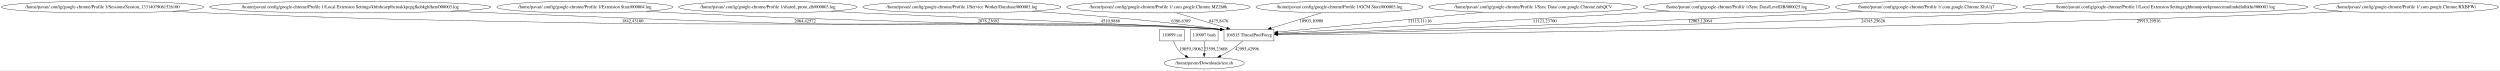
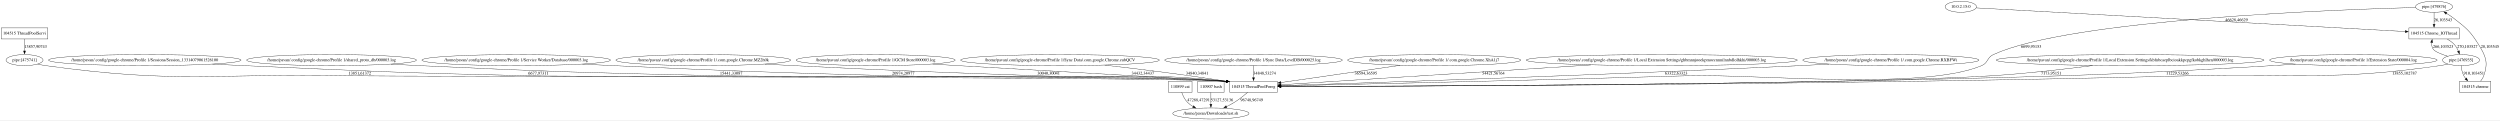
- <svg xmlns="http://www.w3.org/2000/svg" width="7758pt" height="218pt" viewBox="0.00 0.00 7758.20 218.00">
-   <g id="graph0" class="graph" transform="scale(1 1) rotate(0) translate(4 214)">
-     <polygon fill="white" stroke="none" points="-4,4 -4,-214 7754.2,-214 7754.2,4 -4,4" />
+ <svg xmlns="http://www.w3.org/2000/svg" width="8151pt" height="392pt" viewBox="0.00 0.00 8151.00 392.00">
+   <g id="graph0" class="graph" transform="scale(1 1) rotate(0) translate(4 388)">
+     <polygon fill="white" stroke="none" points="-4,4 -4,-388 8147,-388 8147,4 -4,4" />
    <g id="node1" class="node">
-       <polygon fill="none" stroke="black" points="3671.42,-123 3594.42,-123 3594.42,-87 3671.42,-87 3671.42,-123" />
-       <text text-anchor="middle" x="3632.92" y="-101.3" font-family="Times,serif" font-size="14.00">110899 cat</text>
+       <polygon fill="none" stroke="black" points="3882.5,-123 3805.5,-123 3805.5,-87 3882.5,-87 3882.5,-123" />
+       <text text-anchor="middle" x="3844" y="-101.3" font-family="Times,serif" font-size="14.00">110899 cat</text>
    </g>
    <g id="node2" class="node">
-       <ellipse fill="none" stroke="black" cx="3732.92" cy="-18" rx="124.28" ry="18" />
-       <text text-anchor="middle" x="3732.92" y="-14.3" font-family="Times,serif" font-size="14.00">/home/pavan/Downloads/test.sh</text>
+       <ellipse fill="none" stroke="black" cx="3944" cy="-18" rx="124.28" ry="18" />
+       <text text-anchor="middle" x="3944" y="-14.3" font-family="Times,serif" font-size="14.00">/home/pavan/Downloads/test.sh</text>
    </g>
    <g id="edge1" class="edge">
-       <path fill="none" stroke="black" d="M3637.81,-86.92C3641.58,-76.33 3647.73,-63.05 3656.92,-54 3662.28,-48.73 3668.57,-44.16 3675.21,-40.22" />
-       <polygon fill="black" stroke="black" points="3676.62,-43.43 3683.77,-35.61 3673.31,-37.27 3676.62,-43.43" />
-       <text text-anchor="middle" x="3692.92" y="-57.8" font-family="Times,serif" font-size="14.00">19059,19062</text>
+       <path fill="none" stroke="black" d="M3848.89,-86.92C3852.66,-76.33 3858.8,-63.05 3868,-54 3873.36,-48.73 3879.65,-44.16 3886.29,-40.22" />
+       <polygon fill="black" stroke="black" points="3887.7,-43.43 3894.85,-35.61 3884.39,-37.27 3887.7,-43.43" />
+       <text text-anchor="middle" x="3904" y="-57.8" font-family="Times,serif" font-size="14.00">47288,47291</text>
    </g>
    <g id="node3" class="node">
-       <polygon fill="none" stroke="black" points="3775.92,-123 3689.92,-123 3689.92,-87 3775.92,-87 3775.92,-123" />
-       <text text-anchor="middle" x="3732.92" y="-101.3" font-family="Times,serif" font-size="14.00">110907 bash</text>
+       <polygon fill="none" stroke="black" points="3987,-123 3901,-123 3901,-87 3987,-87 3987,-123" />
+       <text text-anchor="middle" x="3944" y="-101.3" font-family="Times,serif" font-size="14.00">110907 bash</text>
    </g>
    <g id="edge2" class="edge">
-       <path fill="none" stroke="black" d="M3732.92,-86.8C3732.92,-75.58 3732.92,-60.67 3732.92,-47.69" />
-       <polygon fill="black" stroke="black" points="3736.42,-47.98 3732.92,-37.98 3729.42,-47.98 3736.42,-47.98" />
-       <text text-anchor="middle" x="3768.92" y="-57.8" font-family="Times,serif" font-size="14.00">23599,23608</text>
+       <path fill="none" stroke="black" d="M3944,-86.8C3944,-75.58 3944,-60.67 3944,-47.69" />
+       <polygon fill="black" stroke="black" points="3947.5,-47.98 3944,-37.98 3940.5,-47.98 3947.5,-47.98" />
+       <text text-anchor="middle" x="3980" y="-57.8" font-family="Times,serif" font-size="14.00">53127,53136</text>
    </g>
    <g id="node4" class="node">
-       <polygon fill="none" stroke="black" points="3949.42,-123 3794.42,-123 3794.42,-87 3949.42,-87 3949.42,-123" />
-       <text text-anchor="middle" x="3871.92" y="-101.3" font-family="Times,serif" font-size="14.00">104515 ThreadPoolForeg</text>
+       <polygon fill="none" stroke="black" points="4160.5,-123 4005.5,-123 4005.5,-87 4160.5,-87 4160.5,-123" />
+       <text text-anchor="middle" x="4083" y="-101.3" font-family="Times,serif" font-size="14.00">104515 ThreadPoolForeg</text>
    </g>
    <g id="edge3" class="edge">
-       <path fill="none" stroke="black" d="M3852.68,-86.73C3840.64,-76.45 3824.51,-63.58 3808.92,-54 3801,-49.13 3792.3,-44.51 3783.69,-40.32" />
-       <polygon fill="black" stroke="black" points="3785.21,-37.16 3774.67,-36.07 3782.22,-43.5 3785.21,-37.16" />
-       <text text-anchor="middle" x="3865.92" y="-57.8" font-family="Times,serif" font-size="14.00">42995,42996</text>
+       <path fill="none" stroke="black" d="M4063.75,-86.73C4051.71,-76.45 4035.58,-63.58 4020,-54 4012.08,-49.13 4003.37,-44.51 3994.77,-40.32" />
+       <polygon fill="black" stroke="black" points="3996.28,-37.16 3985.75,-36.07 3993.3,-43.5 3996.28,-37.16" />
+       <text text-anchor="middle" x="4077" y="-57.8" font-family="Times,serif" font-size="14.00">96748,96749</text>
    </g>
    <g id="node5" class="node">
-       <ellipse fill="none" stroke="black" cx="313.92" cy="-192" rx="313.84" ry="18" />
-       <text text-anchor="middle" x="313.92" y="-188.3" font-family="Times,serif" font-size="14.00">/home/pavan/.config/google-chrome/Profile 1/Sessions/Session_13314079061526100</text>
+       <ellipse fill="none" stroke="black" cx="468" cy="-192" rx="313.84" ry="18" />
+       <text text-anchor="middle" x="468" y="-188.3" font-family="Times,serif" font-size="14.00">/home/pavan/.config/google-chrome/Profile 1/Sessions/Session_13314079061526100</text>
    </g>
    <g id="edge4" class="edge">
-       <path fill="none" stroke="black" d="M532.37,-178.7C567.33,-176.96 603.12,-175.32 636.92,-174 1210.01,-151.59 1353.49,-151.11 1926.92,-141 2130.02,-137.42 3533.24,-143.68 3782.91,-122.95" />
-       <polygon fill="black" stroke="black" points="3783.09,-126.45 3792.73,-122.05 3782.45,-119.48 3783.09,-126.45" />
-       <text text-anchor="middle" x="1959.42" y="-144.8" font-family="Times,serif" font-size="14.00">1842,43160</text>
+       <path fill="none" stroke="black" d="M689.07,-178.86C723.2,-177.13 758.04,-175.45 791,-174 1203.3,-155.82 1306.39,-149.97 1719,-141 1968.61,-135.58 3697.8,-148.03 3994.21,-122.94" />
+       <polygon fill="black" stroke="black" points="3994.18,-126.46 4003.81,-122.06 3993.53,-119.49 3994.18,-126.46" />
+       <text text-anchor="middle" x="1751.5" y="-144.8" font-family="Times,serif" font-size="14.00">6677,97311</text>
    </g>
    <g id="node6" class="node">
-       <ellipse fill="none" stroke="black" cx="1082.92" cy="-192" rx="436.52" ry="18" />
-       <text text-anchor="middle" x="1082.92" y="-188.3" font-family="Times,serif" font-size="14.00">/home/pavan/.config/google-chrome/Profile 1/Local Extension Settings/kbfnbcaeplbcioakkpcpgfkobkghlhen/000003.log</text>
+       <ellipse fill="none" stroke="black" cx="7932" cy="-366" rx="60.39" ry="18" />
+       <text text-anchor="middle" x="7932" y="-362.3" font-family="Times,serif" font-size="14.00">pipe:[479876]</text>
    </g>
    <g id="edge5" class="edge">
-       <path fill="none" stroke="black" d="M1394.23,-179.02C1439.42,-177.32 1485.37,-175.6 1528.92,-174 1943.57,-158.76 2047.12,-151.16 2461.92,-141 2752.27,-133.89 3474.54,-152.84 3782.99,-123.02" />
-       <polygon fill="black" stroke="black" points="3783.13,-126.53 3792.73,-122.05 3782.43,-119.56 3783.13,-126.53" />
-       <text text-anchor="middle" x="2494.42" y="-144.8" font-family="Times,serif" font-size="14.00">2064,42572</text>
+       <path fill="none" stroke="black" d="M7871.66,-363.59C7631.74,-357.22 6746.27,-326.12 6495,-210 6473.88,-200.24 6478.46,-182.98 6457,-174 6260.92,-91.92 5713.48,-147.29 5501,-141 4998.37,-126.12 4395.38,-112.71 4171.94,-107.89" />
+       <polygon fill="black" stroke="black" points="4172.22,-104.4 4162.14,-107.68 4172.07,-111.4 4172.22,-104.4" />
+       <text text-anchor="middle" x="6618.5" y="-231.8" font-family="Times,serif" font-size="14.00">6699,95153</text>
+     </g>
+     <g id="node22" class="node">
+       <polygon fill="none" stroke="black" points="8014,-297 7850,-297 7850,-261 8014,-261 8014,-297" />
+       <text text-anchor="middle" x="7932" y="-275.3" font-family="Times,serif" font-size="14.00">104515 Chrome_IOThread</text>
+     </g>
+     <g id="edge23" class="edge">
+       <path fill="none" stroke="black" d="M7932,-347.8C7932,-336.58 7932,-321.67 7932,-308.69" />
+       <polygon fill="black" stroke="black" points="7935.5,-308.98 7932,-298.98 7928.5,-308.98 7935.5,-308.98" />
+       <text text-anchor="middle" x="7961" y="-318.8" font-family="Times,serif" font-size="14.00">26,103543</text>
    </g>
    <g id="node7" class="node">
-       <ellipse fill="none" stroke="black" cx="1810.92" cy="-192" rx="272.95" ry="18" />
-       <text text-anchor="middle" x="1810.92" y="-188.3" font-family="Times,serif" font-size="14.00">/home/pavan/.config/google-chrome/Profile 1/Extension State/000004.log</text>
+       <ellipse fill="none" stroke="black" cx="6941" cy="-192" rx="436.52" ry="18" />
+       <text text-anchor="middle" x="6941" y="-188.3" font-family="Times,serif" font-size="14.00">/home/pavan/.config/google-chrome/Profile 1/Local Extension Settings/kbfnbcaeplbcioakkpcpgfkobkghlhen/000003.log</text>
    </g>
    <g id="edge6" class="edge">
-       <path fill="none" stroke="black" d="M2002.4,-178.81C2032.68,-177.07 2063.65,-175.4 2092.92,-174 2509.59,-154.11 2613.96,-153.31 3030.92,-141 3194.93,-136.16 3600.78,-140.93 3782.83,-123.04" />
-       <polygon fill="black" stroke="black" points="3783.14,-126.53 3792.73,-122.01 3782.42,-119.56 3783.14,-126.53" />
-       <text text-anchor="middle" x="3063.42" y="-144.8" font-family="Times,serif" font-size="14.00">2878,23692</text>
+       <path fill="none" stroke="black" d="M6818.77,-174.24C6728.2,-162.6 6601.65,-147.98 6490,-141 6026.08,-111.98 4551.02,-106.97 4172.31,-106.15" />
+       <polygon fill="black" stroke="black" points="4172.41,-102.65 4162.4,-106.13 4172.4,-109.65 4172.41,-102.65" />
+       <text text-anchor="middle" x="6683.5" y="-144.8" font-family="Times,serif" font-size="14.00">7173,95151</text>
    </g>
    <g id="node8" class="node">
-       <ellipse fill="none" stroke="black" cx="2378.92" cy="-192" rx="276.75" ry="18" />
-       <text text-anchor="middle" x="2378.92" y="-188.3" font-family="Times,serif" font-size="14.00">/home/pavan/.config/google-chrome/Profile 1/shared_proto_db/000003.log</text>
+       <ellipse fill="none" stroke="black" cx="7669" cy="-192" rx="272.95" ry="18" />
+       <text text-anchor="middle" x="7669" y="-188.3" font-family="Times,serif" font-size="14.00">/home/pavan/.config/google-chrome/Profile 1/Extension State/000004.log</text>
    </g>
    <g id="edge7" class="edge">
-       <path fill="none" stroke="black" d="M2575.44,-178.96C2605.41,-177.23 2635.99,-175.52 2664.92,-174 2724.88,-170.85 3652.32,-133.28 3782.98,-122.83" />
-       <polygon fill="black" stroke="black" points="3783.09,-126.33 3792.72,-121.91 3782.43,-119.36 3783.09,-126.33" />
-       <text text-anchor="middle" x="3441.92" y="-144.8" font-family="Times,serif" font-size="14.00">4510,9886</text>
+       <path fill="none" stroke="black" d="M7480.04,-178.67C7288.59,-166.74 6983.85,-149.28 6720,-141 5720.28,-109.65 4506.52,-106.32 4172.01,-106.01" />
+       <polygon fill="black" stroke="black" points="4172.47,-102.51 4162.46,-106.01 4172.46,-109.51 4172.47,-102.51" />
+       <text text-anchor="middle" x="7095" y="-144.8" font-family="Times,serif" font-size="14.00">11229,53266</text>
    </g>
    <g id="node9" class="node">
-       <ellipse fill="none" stroke="black" cx="2980.92" cy="-192" rx="307.35" ry="18" />
-       <text text-anchor="middle" x="2980.92" y="-188.3" font-family="Times,serif" font-size="14.00">/home/pavan/.config/google-chrome/Profile 1/Service Worker/Database/000003.log</text>
+       <ellipse fill="none" stroke="black" cx="76" cy="-192" rx="60.39" ry="18" />
+       <text text-anchor="middle" x="76" y="-188.3" font-family="Times,serif" font-size="14.00">pipe:[475741]</text>
    </g>
    <g id="edge8" class="edge">
-       <path fill="none" stroke="black" d="M3199.18,-178.97C3358.37,-168.66 3579.41,-151.19 3782.99,-123.18" />
-       <polygon fill="black" stroke="black" points="3783.28,-126.67 3792.71,-121.83 3782.32,-119.74 3783.28,-126.67" />
-       <text text-anchor="middle" x="3660.92" y="-144.8" font-family="Times,serif" font-size="14.00">6386,6389</text>
+       <path fill="none" stroke="black" d="M118.8,-178.99C127.41,-176.99 136.45,-175.18 145,-174 580.21,-113.79 693.73,-149.72 1133,-141 1289.15,-137.9 3746.53,-138.79 3993.93,-122.82" />
+       <polygon fill="black" stroke="black" points="3994.12,-126.32 4003.81,-122.04 3993.57,-119.34 3994.12,-126.32" />
+       <text text-anchor="middle" x="1169" y="-144.8" font-family="Times,serif" font-size="14.00">13851,61372</text>
    </g>
    <g id="node10" class="node">
-       <ellipse fill="none" stroke="black" cx="3590.92" cy="-192" rx="284.85" ry="18" />
-       <text text-anchor="middle" x="3590.92" y="-188.3" font-family="Times,serif" font-size="14.00">/home/pavan/.config/google-chrome/Profile 1/.com.google.Chrome.MZ2h0k</text>
+       <ellipse fill="none" stroke="black" cx="8020" cy="-192" rx="60.39" ry="18" />
+       <text text-anchor="middle" x="8020" y="-188.3" font-family="Times,serif" font-size="14.00">pipe:[476935]</text>
    </g>
    <g id="edge9" class="edge">
-       <path fill="none" stroke="black" d="M3647.45,-173.9C3692.5,-160.27 3755.75,-141.14 3803.63,-126.66" />
-       <polygon fill="black" stroke="black" points="3804.52,-130.05 3813.07,-123.8 3802.49,-123.35 3804.52,-130.05" />
-       <text text-anchor="middle" x="3777.92" y="-144.8" font-family="Times,serif" font-size="14.00">8475,8476</text>
+       <path fill="none" stroke="black" d="M7977.2,-179.04C7968.58,-177.03 7959.55,-175.21 7951,-174 7591.64,-122.99 7497.84,-150.42 7135,-141 5963.51,-110.6 4538.4,-106.6 4172.13,-106.08" />
+       <polygon fill="black" stroke="black" points="4172.35,-102.58 4162.35,-106.07 4172.34,-109.58 4172.35,-102.58" />
+       <text text-anchor="middle" x="7835.5" y="-144.8" font-family="Times,serif" font-size="14.00">13855,102787</text>
+     </g>
+     <g id="node20" class="node">
+       <polygon fill="none" stroke="black" points="8117,-123 8015,-123 8015,-87 8117,-87 8117,-123" />
+       <text text-anchor="middle" x="8066" y="-101.3" font-family="Times,serif" font-size="14.00">104515 chrome</text>
+     </g>
+     <g id="edge22" class="edge">
+       <path fill="none" stroke="black" d="M8020.43,-173.92C8021.31,-163.82 8023.55,-151.09 8029,-141 8030.77,-137.73 8032.95,-134.6 8035.36,-131.63" />
+       <polygon fill="black" stroke="black" points="8037.83,-134.13 8042.09,-124.43 8032.71,-129.35 8037.83,-134.13" />
+       <text text-anchor="middle" x="8061.5" y="-144.8" font-family="Times,serif" font-size="14.00">910,103451</text>
+     </g>
+     <g id="edge24" class="edge">
+       <path fill="none" stroke="black" d="M7976.11,-204.73C7955.79,-211.14 7934.85,-219.49 7929,-228 7924.68,-234.28 7923.68,-242.13 7924.22,-249.72" />
+       <polygon fill="black" stroke="black" points="7920.72,-250.02 7925.76,-259.34 7927.63,-248.91 7920.72,-250.02" />
+       <text text-anchor="middle" x="7961.5" y="-231.8" font-family="Times,serif" font-size="14.00">266,103523</text>
    </g>
    <g id="node11" class="node">
-       <ellipse fill="none" stroke="black" cx="4152.92" cy="-192" rx="259.15" ry="18" />
-       <text text-anchor="middle" x="4152.92" y="-188.3" font-family="Times,serif" font-size="14.00">/home/pavan/.config/google-chrome/Profile 1/GCM Store/000003.log</text>
+       <ellipse fill="none" stroke="black" cx="1077" cy="-192" rx="276.75" ry="18" />
+       <text text-anchor="middle" x="1077" y="-188.3" font-family="Times,serif" font-size="14.00">/home/pavan/.config/google-chrome/Profile 1/shared_proto_db/000003.log</text>
    </g>
    <g id="edge10" class="edge">
-       <path fill="none" stroke="black" d="M4096.73,-174C4051.71,-160.38 3988.36,-141.22 3940.38,-126.71" />
-       <polygon fill="black" stroke="black" points="3941.49,-123.39 3930.91,-123.84 3939.47,-130.09 3941.49,-123.39" />
-       <text text-anchor="middle" x="4065.92" y="-144.8" font-family="Times,serif" font-size="14.00">10903,10908</text>
+       <path fill="none" stroke="black" d="M1270.81,-178.8C1301.64,-177.06 1333.19,-175.39 1363,-174 1798.78,-153.72 1907.86,-150.71 2344,-141 2524.21,-136.99 3767.28,-141.51 3993.86,-122.95" />
+       <polygon fill="black" stroke="black" points="3994.17,-126.44 4003.81,-122.04 3993.53,-119.47 3994.17,-126.44" />
+       <text text-anchor="middle" x="2380" y="-144.8" font-family="Times,serif" font-size="14.00">15441,33087</text>
    </g>
    <g id="node12" class="node">
-       <ellipse fill="none" stroke="black" cx="4753.92" cy="-192" rx="323.84" ry="18" />
-       <text text-anchor="middle" x="4753.92" y="-188.3" font-family="Times,serif" font-size="14.00">/home/pavan/.config/google-chrome/Profile 1/Sync Data/.com.google.Chrome.eubQCV</text>
+       <ellipse fill="none" stroke="black" cx="1679" cy="-192" rx="307.35" ry="18" />
+       <text text-anchor="middle" x="1679" y="-188.3" font-family="Times,serif" font-size="14.00">/home/pavan/.config/google-chrome/Profile 1/Service Worker/Database/000003.log</text>
    </g>
    <g id="edge11" class="edge">
-       <path fill="none" stroke="black" d="M4596.49,-175.83C4411.22,-157.97 4109.99,-128.94 3961.07,-114.59" />
-       <polygon fill="black" stroke="black" points="3961.55,-111.12 3951.26,-113.65 3960.88,-118.09 3961.55,-111.12" />
-       <text text-anchor="middle" x="4401.92" y="-144.8" font-family="Times,serif" font-size="14.00">11115,11116</text>
+       <path fill="none" stroke="black" d="M1895.28,-178.86C1928.67,-177.13 1962.76,-175.45 1995,-174 2399.3,-155.8 2500.43,-151.67 2905,-141 3143.84,-134.7 3737.13,-147.95 3994.08,-123.02" />
+       <polygon fill="black" stroke="black" points="3994.21,-126.53 4003.81,-122.04 3993.51,-119.56 3994.21,-126.53" />
+       <text text-anchor="middle" x="2941" y="-144.8" font-family="Times,serif" font-size="14.00">20974,20977</text>
    </g>
    <g id="node13" class="node">
-       <ellipse fill="none" stroke="black" cx="5384.92" cy="-192" rx="289.45" ry="18" />
-       <text text-anchor="middle" x="5384.92" y="-188.3" font-family="Times,serif" font-size="14.00">/home/pavan/.config/google-chrome/Profile 1/Sync Data/LevelDB/000025.log</text>
+       <ellipse fill="none" stroke="black" cx="2289" cy="-192" rx="284.85" ry="18" />
+       <text text-anchor="middle" x="2289" y="-188.3" font-family="Times,serif" font-size="14.00">/home/pavan/.config/google-chrome/Profile 1/.com.google.Chrome.MZ2h0k</text>
    </g>
    <g id="edge12" class="edge">
-       <path fill="none" stroke="black" d="M5177.32,-179.13C5147,-177.4 5116.15,-175.65 5086.92,-174 4665.59,-150.19 4162.05,-122.14 3961.11,-110.96" />
-       <polygon fill="black" stroke="black" points="3961.44,-107.47 3951.26,-110.41 3961.05,-114.46 3961.44,-107.47" />
-       <text text-anchor="middle" x="4789.92" y="-144.8" font-family="Times,serif" font-size="14.00">11121,23700</text>
+       <path fill="none" stroke="black" d="M2490.22,-178.93C2521.29,-177.19 2553,-175.49 2583,-174 2936.65,-156.45 3025.14,-153.5 3379,-141 3649.55,-131.45 3721.47,-152.83 3994.27,-123.06" />
+       <polygon fill="black" stroke="black" points="3994.25,-126.58 4003.8,-122 3993.48,-119.62 3994.25,-126.58" />
+       <text text-anchor="middle" x="3415" y="-144.8" font-family="Times,serif" font-size="14.00">30040,30041</text>
    </g>
    <g id="node14" class="node">
-       <ellipse fill="none" stroke="black" cx="5973.92" cy="-192" rx="282.15" ry="18" />
-       <text text-anchor="middle" x="5973.92" y="-188.3" font-family="Times,serif" font-size="14.00">/home/pavan/.config/google-chrome/Profile 1/.com.google.Chrome.XhA1j7</text>
+       <ellipse fill="none" stroke="black" cx="2851" cy="-192" rx="259.15" ry="18" />
+       <text text-anchor="middle" x="2851" y="-188.3" font-family="Times,serif" font-size="14.00">/home/pavan/.config/google-chrome/Profile 1/GCM Store/000003.log</text>
    </g>
    <g id="edge13" class="edge">
-       <path fill="none" stroke="black" d="M5775.15,-178.86C5744.28,-177.13 5712.75,-175.45 5682.92,-174 5021.8,-141.9 4224.28,-116.64 3961,-108.65" />
-       <polygon fill="black" stroke="black" points="3961.23,-105.16 3951.13,-108.35 3961.02,-112.15 3961.23,-105.16" />
-       <text text-anchor="middle" x="5271.92" y="-144.8" font-family="Times,serif" font-size="14.00">12063,12064</text>
+       <path fill="none" stroke="black" d="M3036.61,-179.1C3064.23,-177.37 3092.36,-175.62 3119,-174 3130.49,-173.3 3889.99,-129.89 3993.96,-122.62" />
+       <polygon fill="black" stroke="black" points="3994.1,-126.12 4003.79,-121.84 3993.54,-119.15 3994.1,-126.12" />
+       <text text-anchor="middle" x="3722" y="-144.8" font-family="Times,serif" font-size="14.00">34432,34437</text>
    </g>
    <g id="node15" class="node">
-       <ellipse fill="none" stroke="black" cx="6715.92" cy="-192" rx="441.92" ry="18" />
-       <text text-anchor="middle" x="6715.92" y="-188.3" font-family="Times,serif" font-size="14.00">/home/pavan/.config/google-chrome/Profile 1/Local Extension Settings/ghbmnnjooekpmoecnnnilnnbdlolhkhi/000003.log</text>
+       <ellipse fill="none" stroke="black" cx="3452" cy="-192" rx="323.84" ry="18" />
+       <text text-anchor="middle" x="3452" y="-188.3" font-family="Times,serif" font-size="14.00">/home/pavan/.config/google-chrome/Profile 1/Sync Data/.com.google.Chrome.eubQCV</text>
    </g>
    <g id="edge14" class="edge">
-       <path fill="none" stroke="black" d="M6401.12,-179.01C6355.43,-177.31 6308.97,-175.59 6264.92,-174 5841.39,-158.68 5735.55,-153.48 5311.92,-141 4800.57,-125.93 4186.94,-112.6 3961.02,-107.85" />
-       <polygon fill="black" stroke="black" points="3961.17,-104.35 3951.1,-107.64 3961.02,-111.35 3961.17,-104.35" />
-       <text text-anchor="middle" x="5808.92" y="-144.8" font-family="Times,serif" font-size="14.00">24345,25626</text>
+       <path fill="none" stroke="black" d="M3598.14,-175.49C3705.09,-163.48 3853.94,-145.43 3994.31,-123.21" />
+       <polygon fill="black" stroke="black" points="3994.44,-126.73 4003.76,-121.7 3993.34,-119.82 3994.44,-126.73" />
+       <text text-anchor="middle" x="3899" y="-144.8" font-family="Times,serif" font-size="14.00">34840,34841</text>
    </g>
    <g id="node16" class="node">
-       <ellipse fill="none" stroke="black" cx="7462.92" cy="-192" rx="287.05" ry="18" />
-       <text text-anchor="middle" x="7462.92" y="-188.3" font-family="Times,serif" font-size="14.00">/home/pavan/.config/google-chrome/Profile 1/.com.google.Chrome.RXBFWi</text>
+       <ellipse fill="none" stroke="black" cx="4083" cy="-192" rx="289.45" ry="18" />
+       <text text-anchor="middle" x="4083" y="-188.3" font-family="Times,serif" font-size="14.00">/home/pavan/.config/google-chrome/Profile 1/Sync Data/LevelDB/000025.log</text>
    </g>
    <g id="edge15" class="edge">
-       <path fill="none" stroke="black" d="M7263.94,-178.69C7231.52,-176.94 7198.29,-175.29 7166.92,-174 5894.92,-121.56 4344.95,-108.91 3961.08,-106.49" />
-       <polygon fill="black" stroke="black" points="3961.33,-103 3951.31,-106.43 3961.29,-110 3961.33,-103" />
-       <text text-anchor="middle" x="6663.92" y="-144.8" font-family="Times,serif" font-size="14.00">29915,29916</text>
+       <path fill="none" stroke="black" d="M4083,-173.8C4083,-162.58 4083,-147.67 4083,-134.69" />
+       <polygon fill="black" stroke="black" points="4086.5,-134.98 4083,-124.98 4079.5,-134.98 4086.5,-134.98" />
+       <text text-anchor="middle" x="4119" y="-144.8" font-family="Times,serif" font-size="14.00">34848,53274</text>
+     </g>
+     <g id="node17" class="node">
+       <ellipse fill="none" stroke="black" cx="4672" cy="-192" rx="282.15" ry="18" />
+       <text text-anchor="middle" x="4672" y="-188.3" font-family="Times,serif" font-size="14.00">/home/pavan/.config/google-chrome/Profile 1/.com.google.Chrome.XhA1j7</text>
+     </g>
+     <g id="edge16" class="edge">
+       <path fill="none" stroke="black" d="M4561.21,-175.01C4448.52,-158.75 4276.07,-133.86 4171.96,-118.84" />
+       <polygon fill="black" stroke="black" points="4172.76,-115.42 4162.36,-117.45 4171.76,-122.34 4172.76,-115.42" />
+       <text text-anchor="middle" x="4449" y="-144.8" font-family="Times,serif" font-size="14.00">36594,36595</text>
+     </g>
+     <g id="node18" class="node">
+       <ellipse fill="none" stroke="black" cx="5414" cy="-192" rx="441.92" ry="18" />
+       <text text-anchor="middle" x="5414" y="-188.3" font-family="Times,serif" font-size="14.00">/home/pavan/.config/google-chrome/Profile 1/Local Extension Settings/ghbmnnjooekpmoecnnnilnnbdlolhkhi/000003.log</text>
+     </g>
+     <g id="edge17" class="edge">
+       <path fill="none" stroke="black" d="M5182.92,-176.24C4883.73,-157.14 4376.51,-124.74 4172.2,-111.7" />
+       <polygon fill="black" stroke="black" points="4172.66,-108.22 4162.46,-111.07 4172.21,-115.2 4172.66,-108.22" />
+       <text text-anchor="middle" x="4865" y="-144.8" font-family="Times,serif" font-size="14.00">54421,56764</text>
+     </g>
+     <g id="node19" class="node">
+       <ellipse fill="none" stroke="black" cx="6161" cy="-192" rx="287.05" ry="18" />
+       <text text-anchor="middle" x="6161" y="-188.3" font-family="Times,serif" font-size="14.00">/home/pavan/.config/google-chrome/Profile 1/.com.google.Chrome.RXBFWi</text>
+     </g>
+     <g id="edge18" class="edge">
+       <path fill="none" stroke="black" d="M5958.81,-178.87C5927.41,-177.13 5895.33,-175.45 5865,-174 5215.57,-142.96 4432.46,-117.09 4172.02,-108.79" />
+       <polygon fill="black" stroke="black" points="4172.37,-105.3 4162.26,-108.48 4172.15,-112.3 4172.37,-105.3" />
+       <text text-anchor="middle" x="5461" y="-144.8" font-family="Times,serif" font-size="14.00">63322,63323</text>
+     </g>
+     <g id="edge19" class="edge">
+       <path fill="none" stroke="black" d="M8083.71,-123.45C8087.9,-128.66 8091.78,-134.69 8094,-141 8109.21,-184.37 8101.23,-203.95 8077,-243 8048.83,-288.41 8036.17,-297.17 7994,-330 7987.36,-335.17 7979.87,-340.06 7972.45,-344.46" />
+       <polygon fill="black" stroke="black" points="7970.74,-341.41 7963.78,-349.39 7974.2,-347.49 7970.74,-341.41" />
+       <text text-anchor="middle" x="8114" y="-231.8" font-family="Times,serif" font-size="14.00">28,103545</text>
+     </g>
+     <g id="node21" class="node">
+       <polygon fill="none" stroke="black" points="152,-297 0,-297 0,-261 152,-261 152,-297" />
+       <text text-anchor="middle" x="76" y="-275.3" font-family="Times,serif" font-size="14.00">104515 ThreadPoolServi</text>
+     </g>
+     <g id="edge20" class="edge">
+       <path fill="none" stroke="black" d="M76,-260.8C76,-249.58 76,-234.67 76,-221.69" />
+       <polygon fill="black" stroke="black" points="79.5,-221.98 76,-211.98 72.5,-221.98 79.5,-221.98" />
+       <text text-anchor="middle" x="112" y="-231.8" font-family="Times,serif" font-size="14.00">13857,90743</text>
+     </g>
+     <g id="edge21" class="edge">
+       <path fill="none" stroke="black" d="M7975.08,-260.55C7983.42,-255.76 7991.55,-249.93 7998,-243 8003.79,-236.77 8008.23,-228.76 8011.54,-220.99" />
+       <polygon fill="black" stroke="black" points="8014.76,-222.38 8014.98,-211.79 8008.2,-219.93 8014.76,-222.38" />
+       <text text-anchor="middle" x="8040.5" y="-231.8" font-family="Times,serif" font-size="14.00">270,103527</text>
+     </g>
+     <g id="node23" class="node">
+       <ellipse fill="none" stroke="black" cx="6389" cy="-366" rx="51.19" ry="18" />
+       <text text-anchor="middle" x="6389" y="-362.3" font-family="Times,serif" font-size="14.00">10.0.2.15:0</text>
+     </g>
+     <g id="edge25" class="edge">
+       <path fill="none" stroke="black" d="M6439.46,-362.22C6660.62,-350.04 7546.25,-301.25 7838.16,-285.17" />
+       <polygon fill="black" stroke="black" points="7838.23,-288.67 7848.02,-284.63 7837.85,-281.68 7838.23,-288.67" />
+       <text text-anchor="middle" x="7288" y="-318.8" font-family="Times,serif" font-size="14.00">46628,46629</text>
    </g>
  </g>
</svg>
